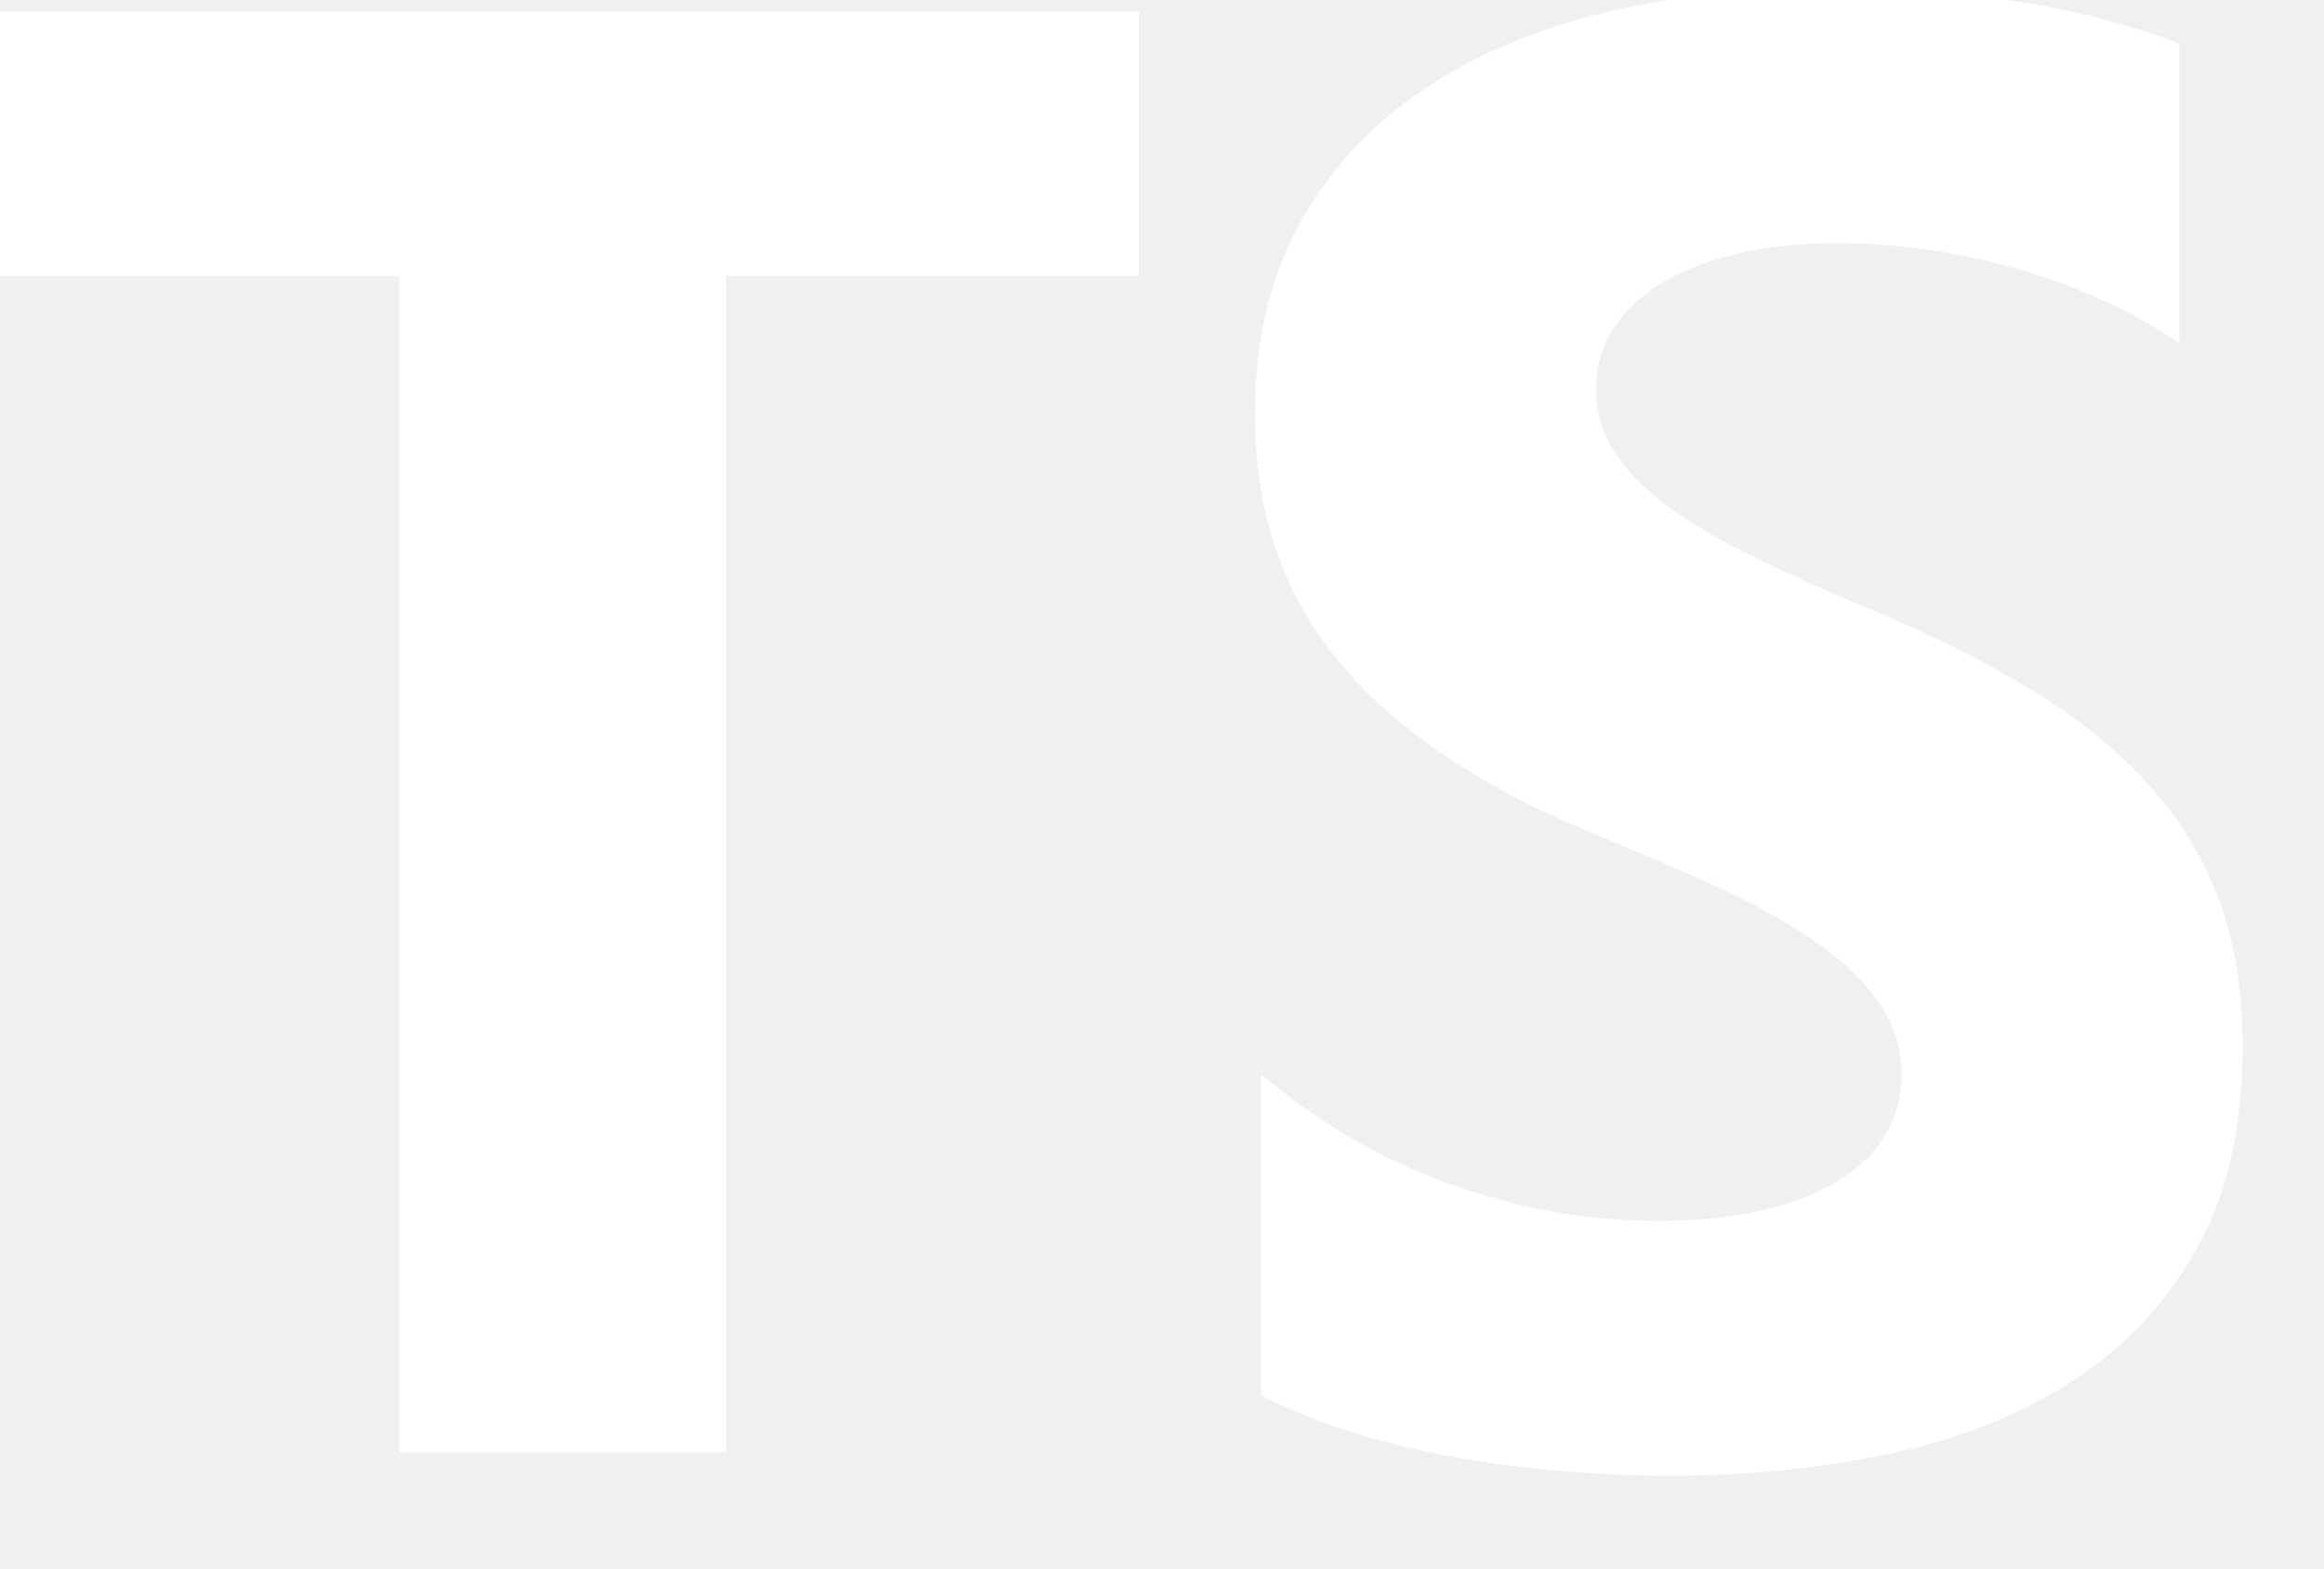
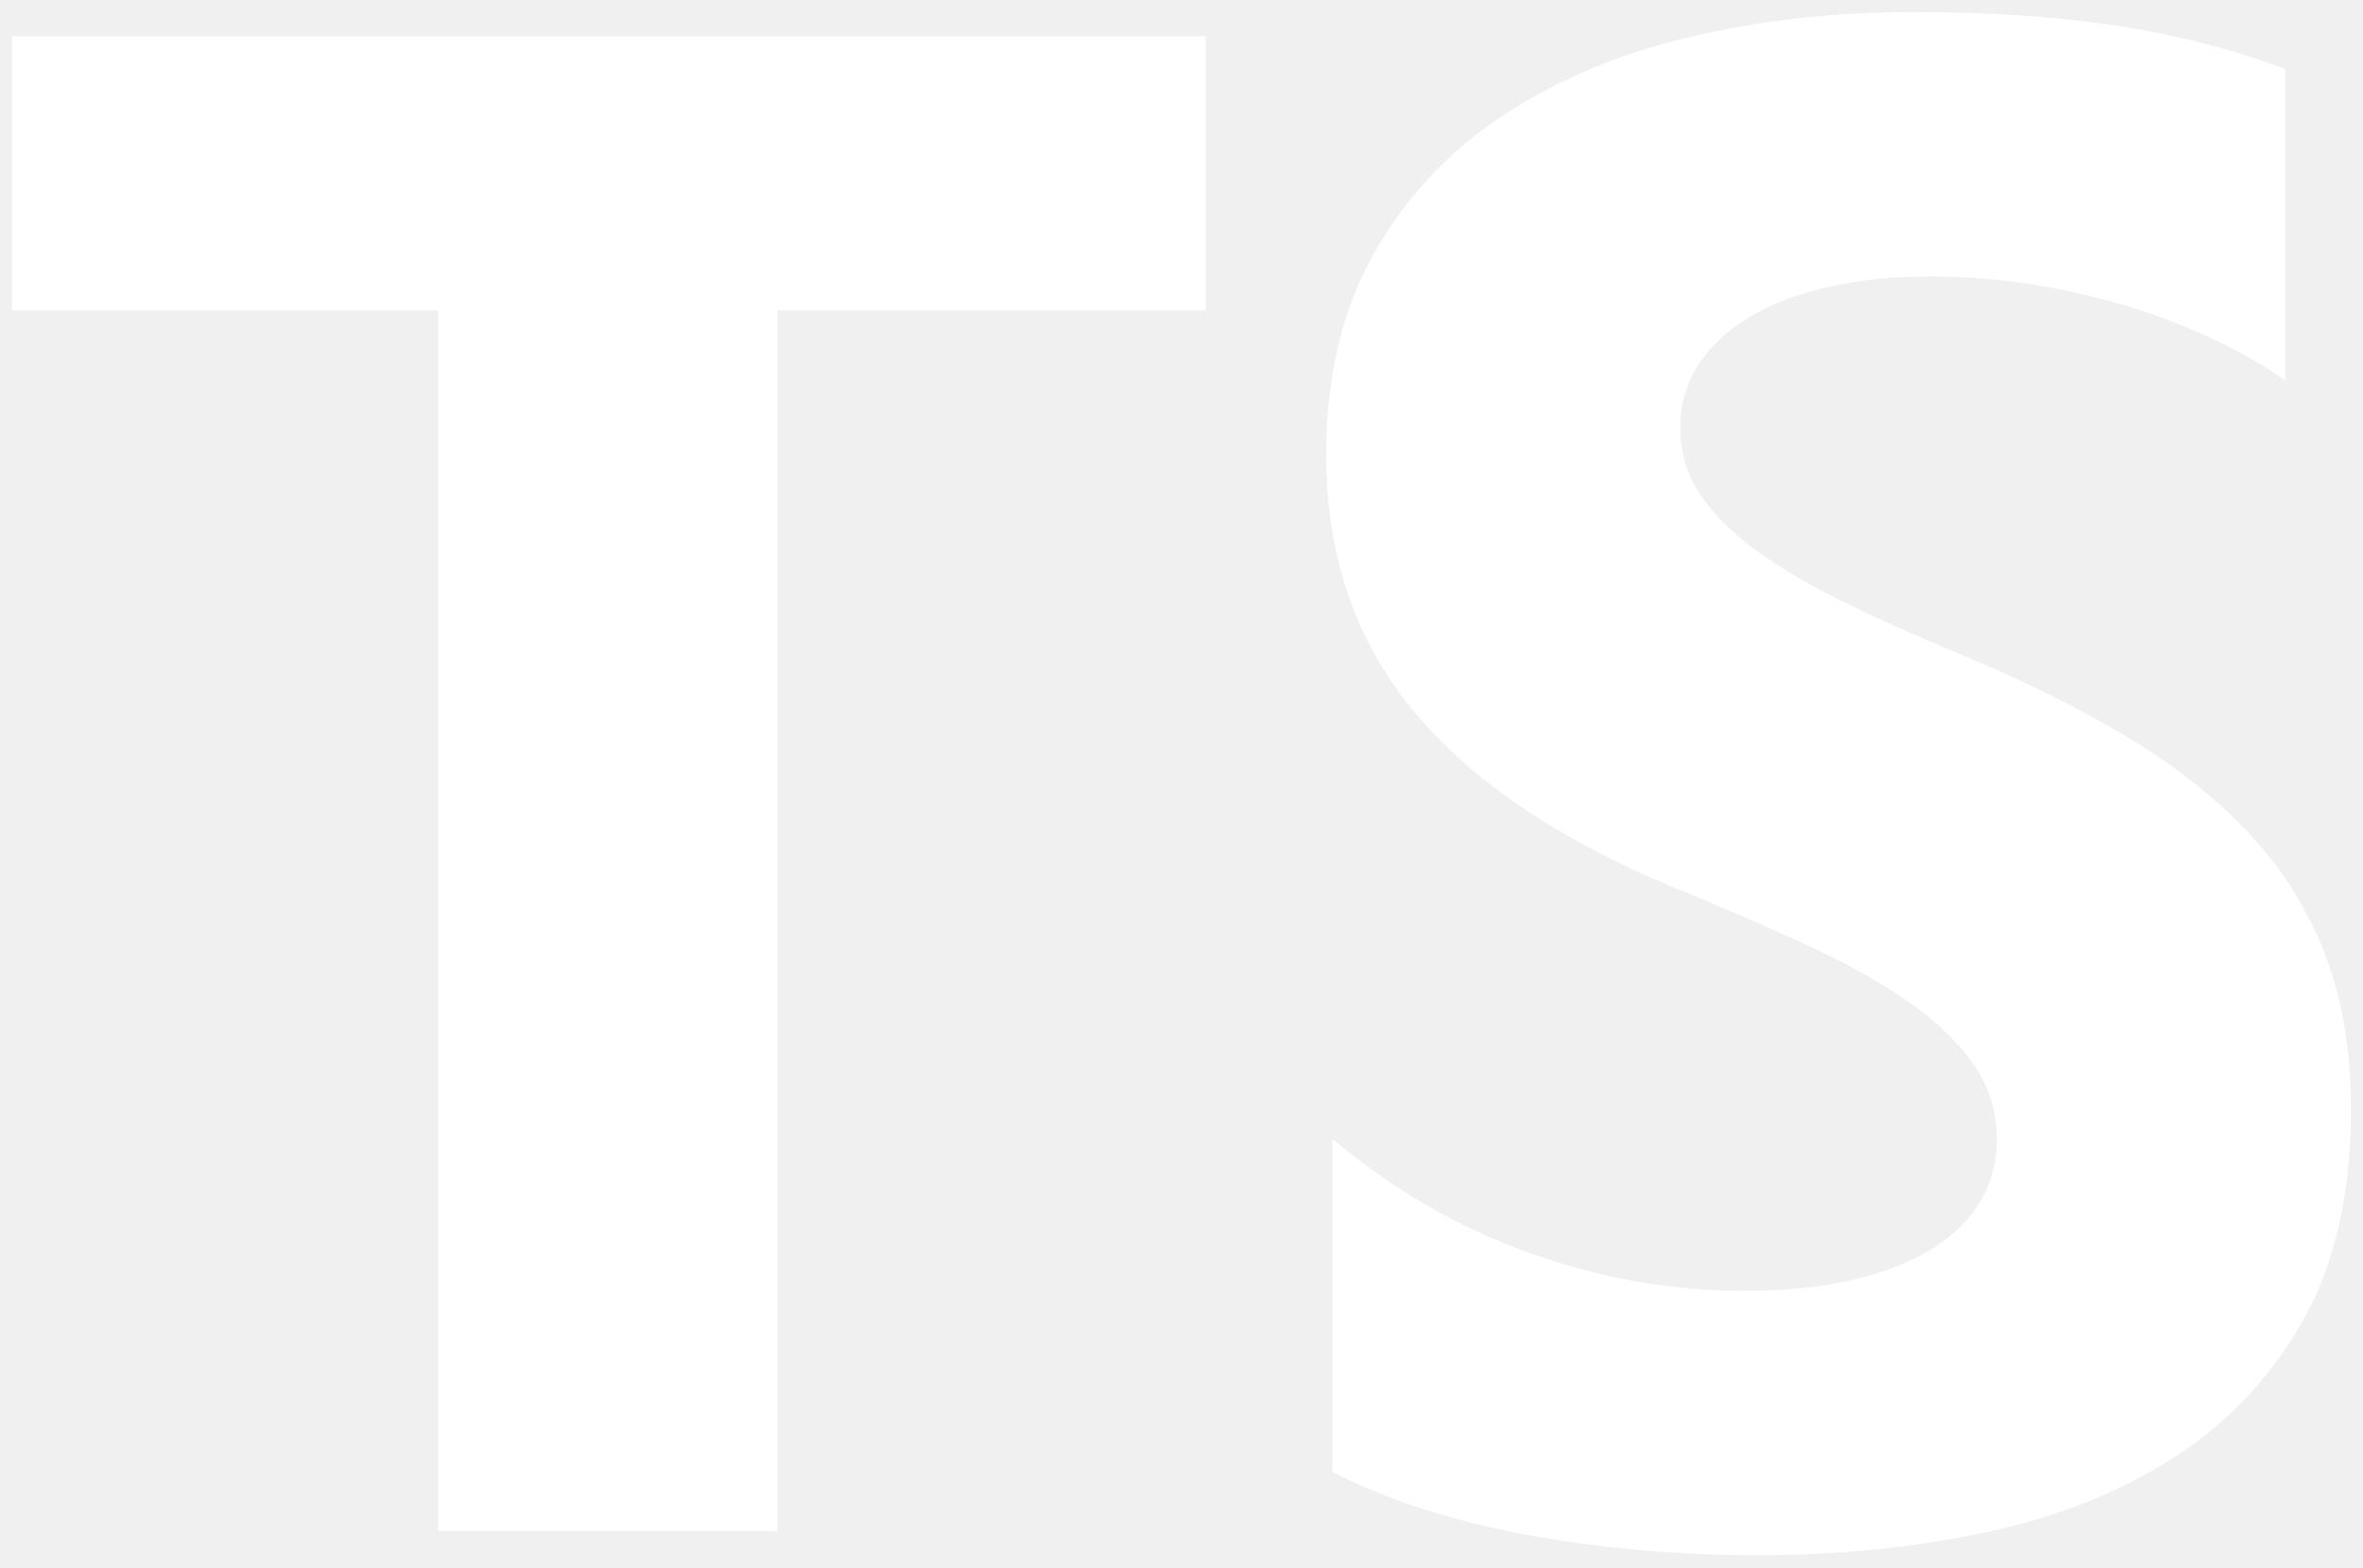
- <svg xmlns="http://www.w3.org/2000/svg" width="200px" height="135px" viewBox="42 108 200 135" version="1.1" preserveAspectRatio="xMidYMid">
+ <svg xmlns="http://www.w3.org/2000/svg" width="196px" height="130px" viewBox="40 106 196 130" version="1.1" preserveAspectRatio="xMidYMid">
  <g>
    <path d="M150.518,200.475 L150.518,228.095 C155.01,230.397 160.323,232.123 166.456,233.274 C172.589,234.425 179.053,235 185.849,235 C192.471,235 198.763,234.367 204.723,233.101 C210.683,231.835 215.91,229.749 220.401,226.844 C224.893,223.938 228.449,220.14 231.07,215.45 C233.69,210.761 235,204.964 235,198.059 C235,193.053 234.251,188.665 232.754,184.896 C231.257,181.127 229.097,177.775 226.275,174.841 C223.454,171.906 220.07,169.274 216.126,166.943 C212.181,164.613 207.732,162.412 202.779,160.341 C199.151,158.844 195.898,157.392 193.018,155.982 C190.139,154.572 187.691,153.134 185.676,151.666 C183.66,150.199 182.105,148.645 181.011,147.005 C179.917,145.365 179.37,143.51 179.37,141.438 C179.37,139.539 179.859,137.828 180.838,136.303 C181.817,134.778 183.2,133.469 184.985,132.376 C186.77,131.282 188.958,130.434 191.55,129.829 C194.141,129.225 197.021,128.923 200.188,128.923 C202.492,128.923 204.925,129.096 207.487,129.441 C210.05,129.786 212.627,130.318 215.219,131.038 C217.81,131.757 220.329,132.663 222.777,133.757 C225.224,134.85 227.485,136.116 229.558,137.554 L229.558,111.747 C225.354,110.136 220.761,108.942 215.78,108.165 C210.799,107.388 205.083,107 198.633,107 C192.068,107 185.849,107.705 179.975,109.115 C174.101,110.524 168.932,112.725 164.469,115.717 C160.006,118.71 156.479,122.522 153.887,127.154 C151.296,131.786 150,137.324 150,143.769 C150,151.997 152.375,159.017 157.127,164.829 C161.878,170.64 169.09,175.56 178.765,179.588 C182.566,181.142 186.108,182.666 189.39,184.163 C192.673,185.659 195.509,187.212 197.899,188.823 C200.289,190.434 202.175,192.189 203.557,194.088 C204.939,195.987 205.63,198.145 205.63,200.562 C205.63,202.345 205.198,204 204.334,205.525 C203.471,207.049 202.16,208.373 200.404,209.495 C198.648,210.617 196.459,211.494 193.839,212.127 C191.219,212.76 188.152,213.077 184.639,213.077 C178.65,213.077 172.719,212.027 166.845,209.926 C160.97,207.826 155.528,204.676 150.518,200.475 L150.518,200.475 Z M104.482,131.742 L140,131.742 L140,109 L41,109 L41,131.742 L76.345,131.742 L76.345,233 L104.482,233 L104.482,131.742 Z" fill="#FFFFFF" />
  </g>
</svg>
